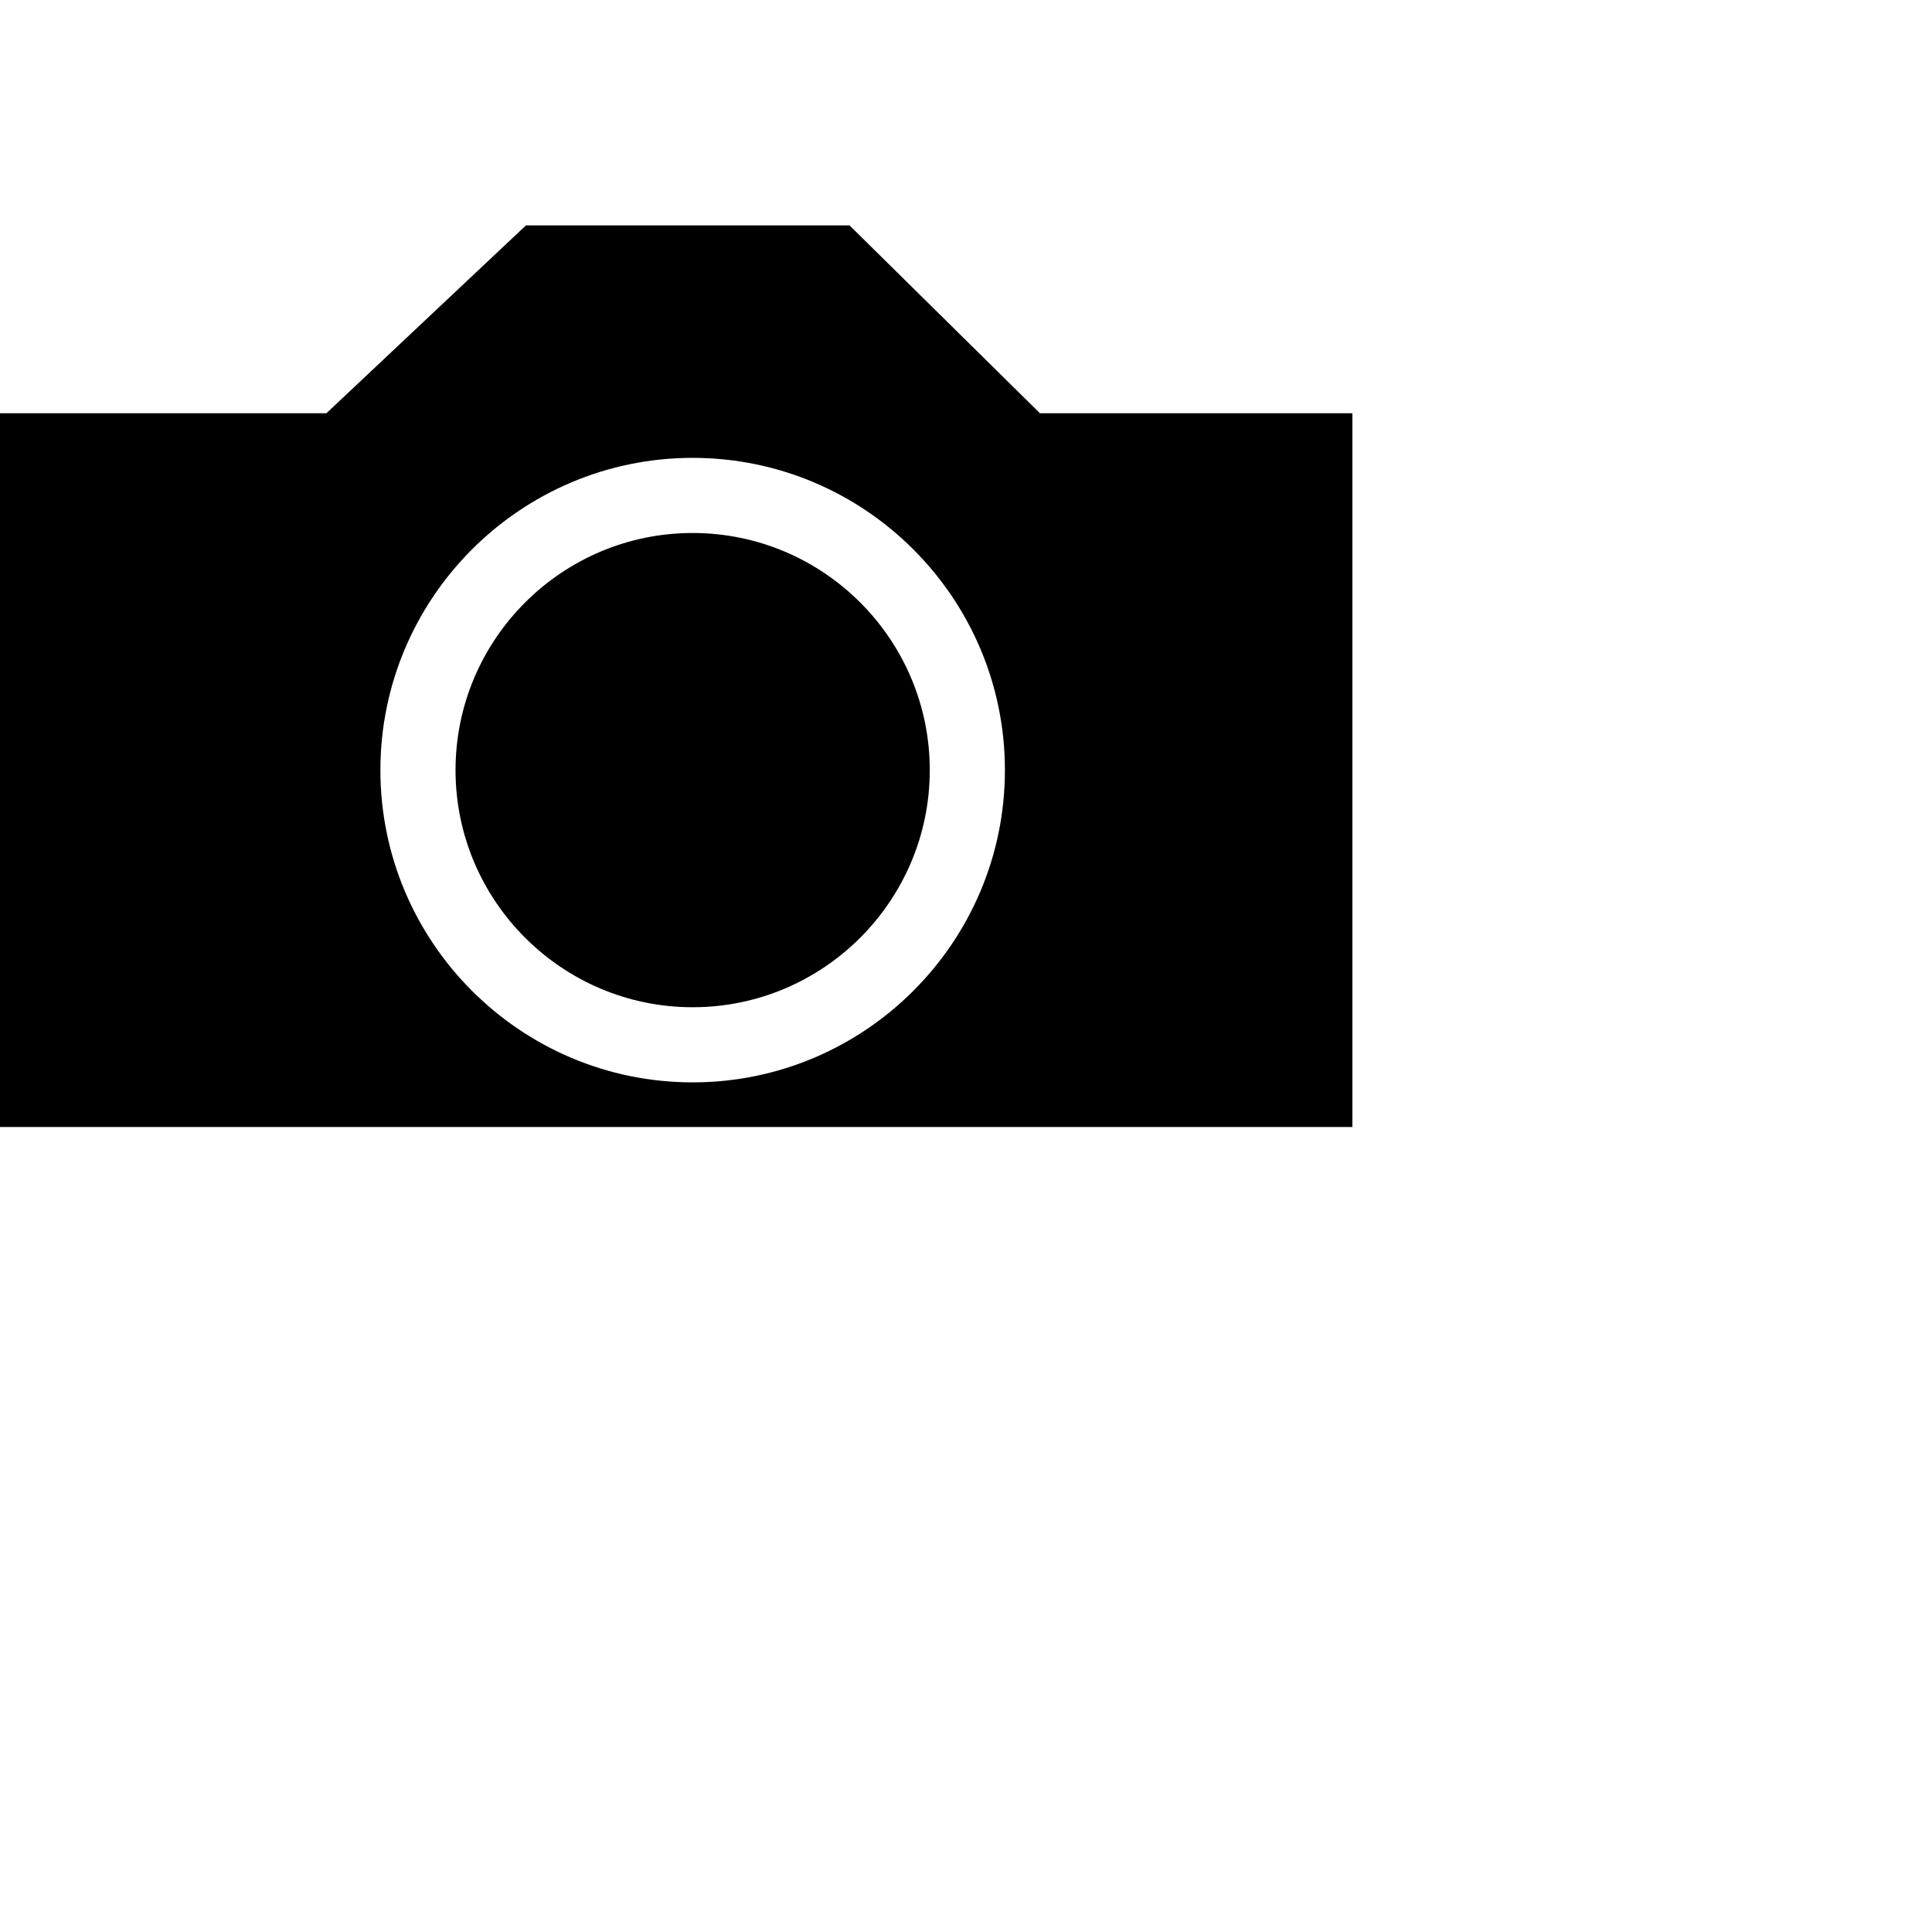
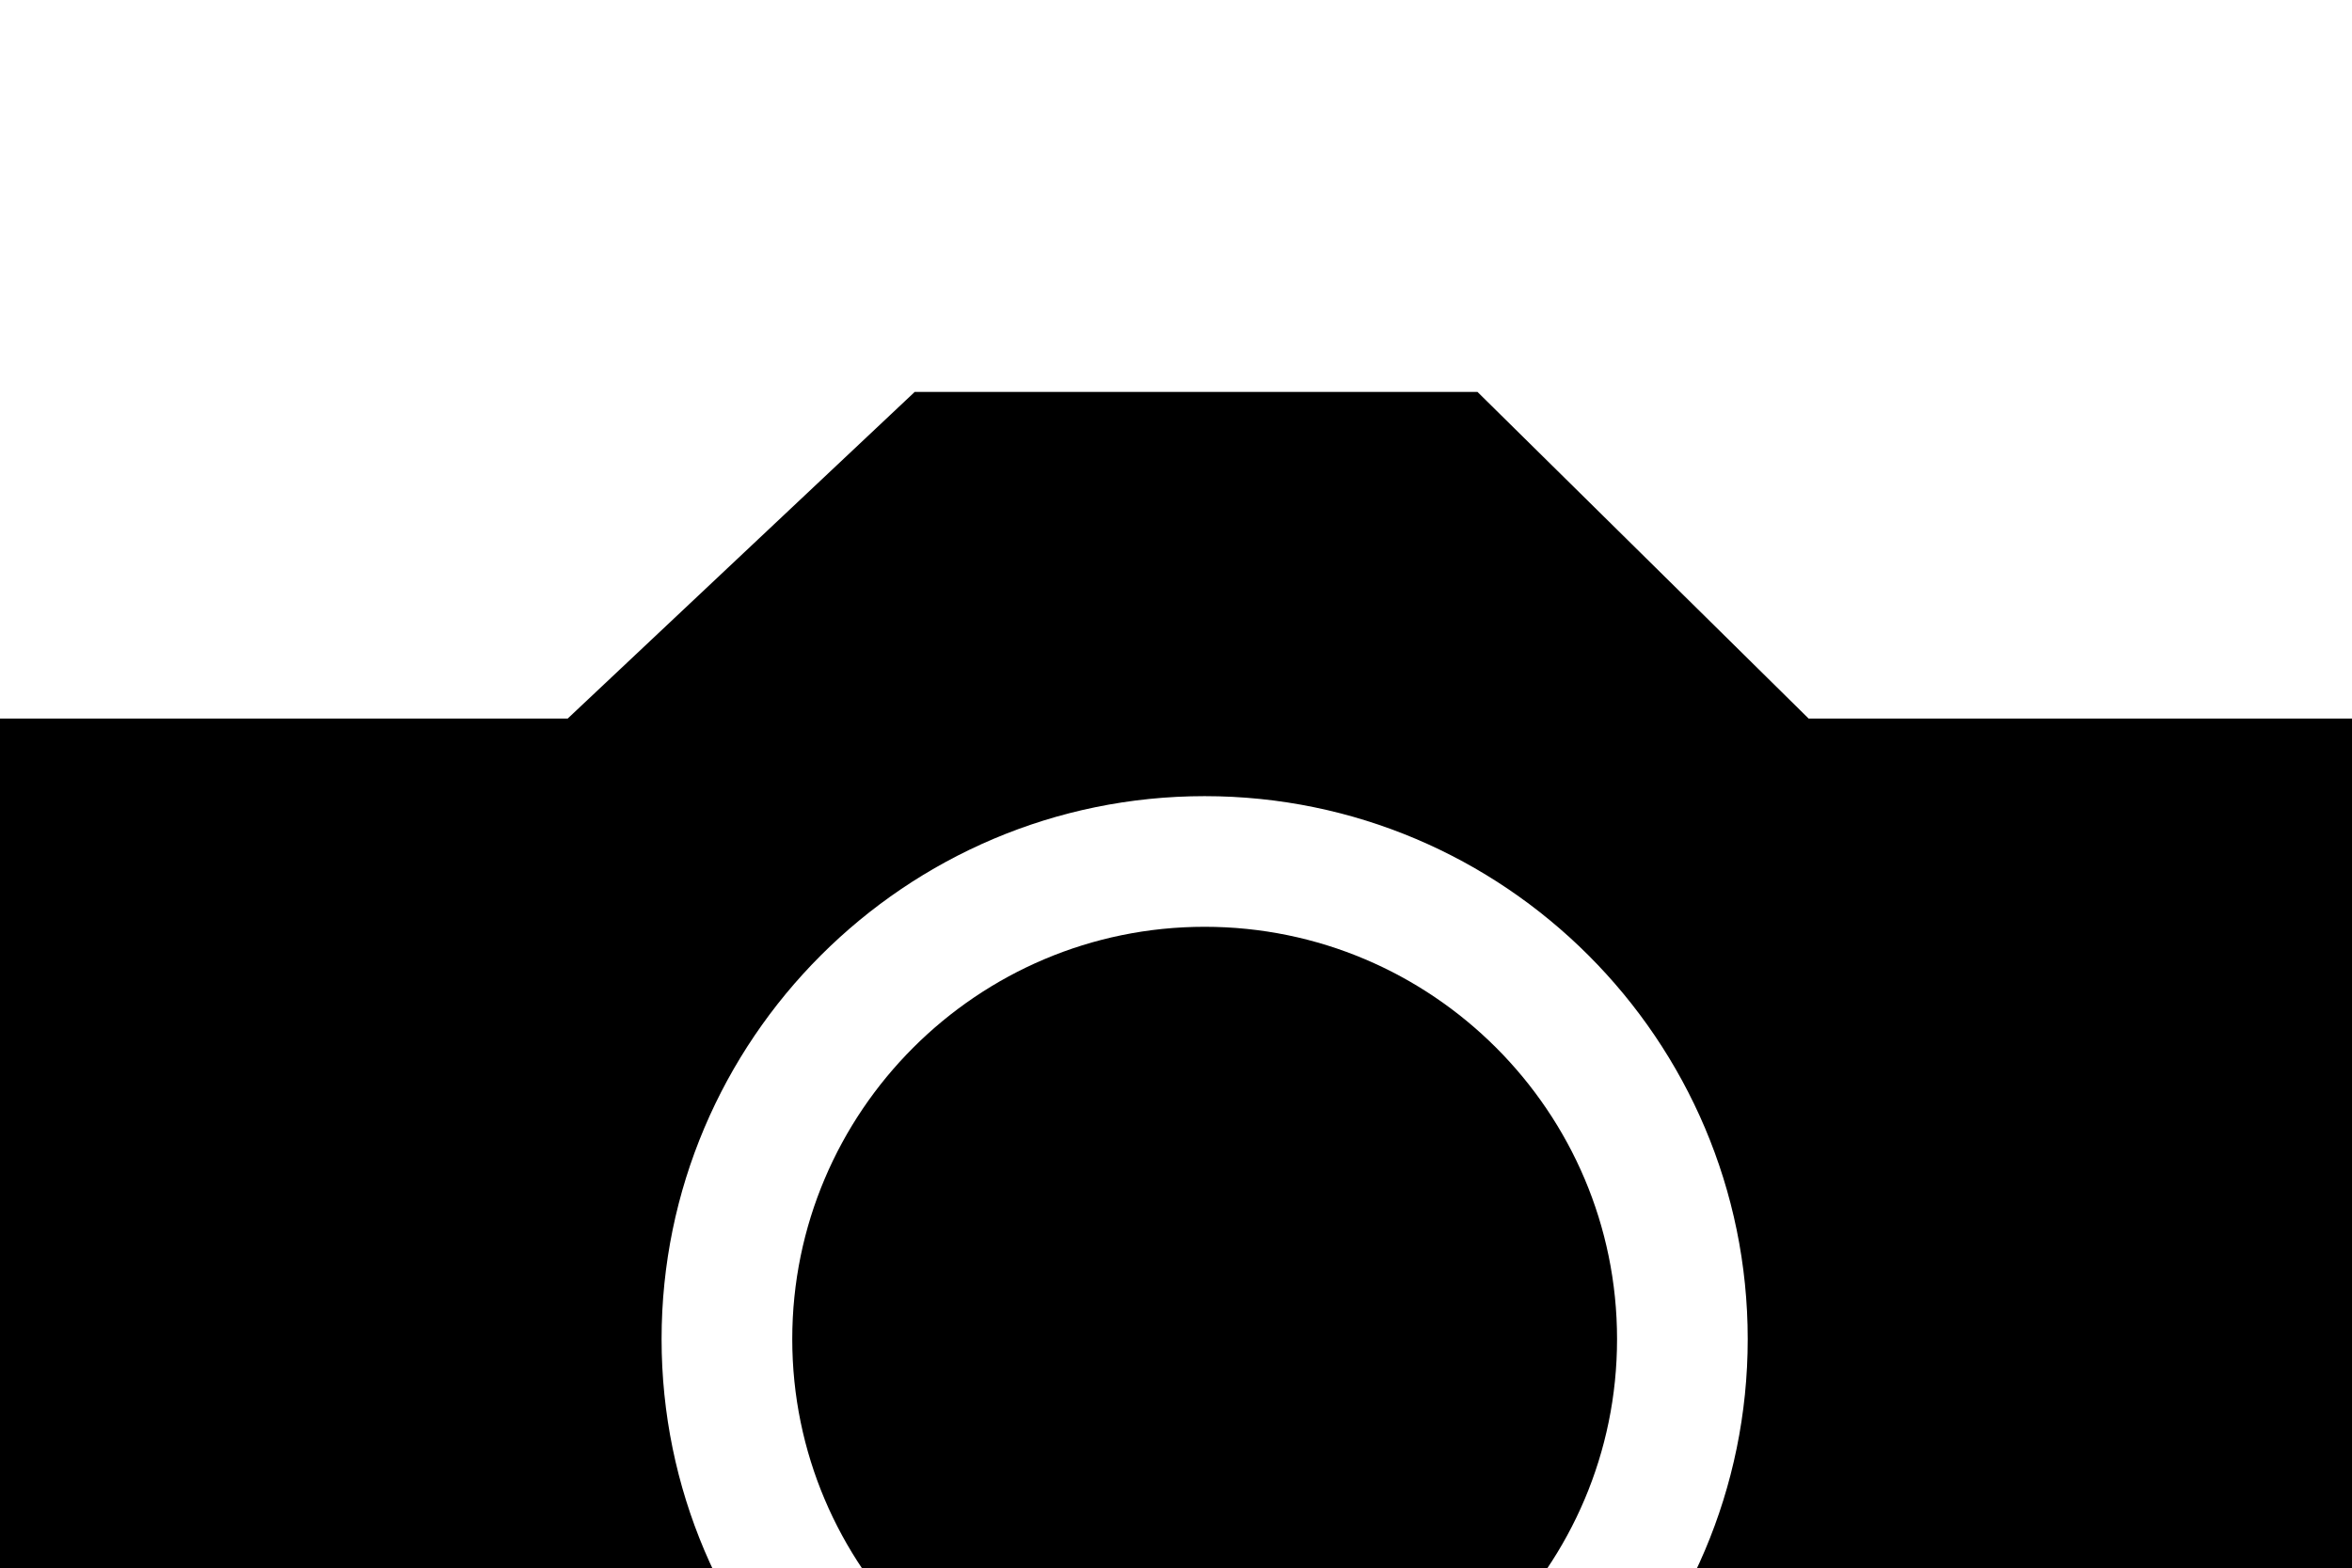
- <svg class="camera" width="36px" height="36px">
+ <svg class="camera">
  <g transform="scale(0.7, 0.7)">
    <path d="M18.438,14.188c-3.481,0-6.312,2.832-6.312,6.312c0,3.48,2.832,6.312,6.312,6.312c3.48,0,6.312-2.832,6.312-6.312             C24.75,17.019,21.918,14.188,18.438,14.188z" />
    <path d="M27.682,11l-5.068-5H14l-5.311,5H0v19h36V11H27.682z M18.438,28.812c-4.583,0-8.312-3.729-8.312-8.312 c0-4.583,3.729-8.312,8.312-8.312c4.584,0,8.312,3.729,8.312,8.312C26.75,25.084,23.021,28.812,18.438,28.812z" />
  </g>
</svg>
